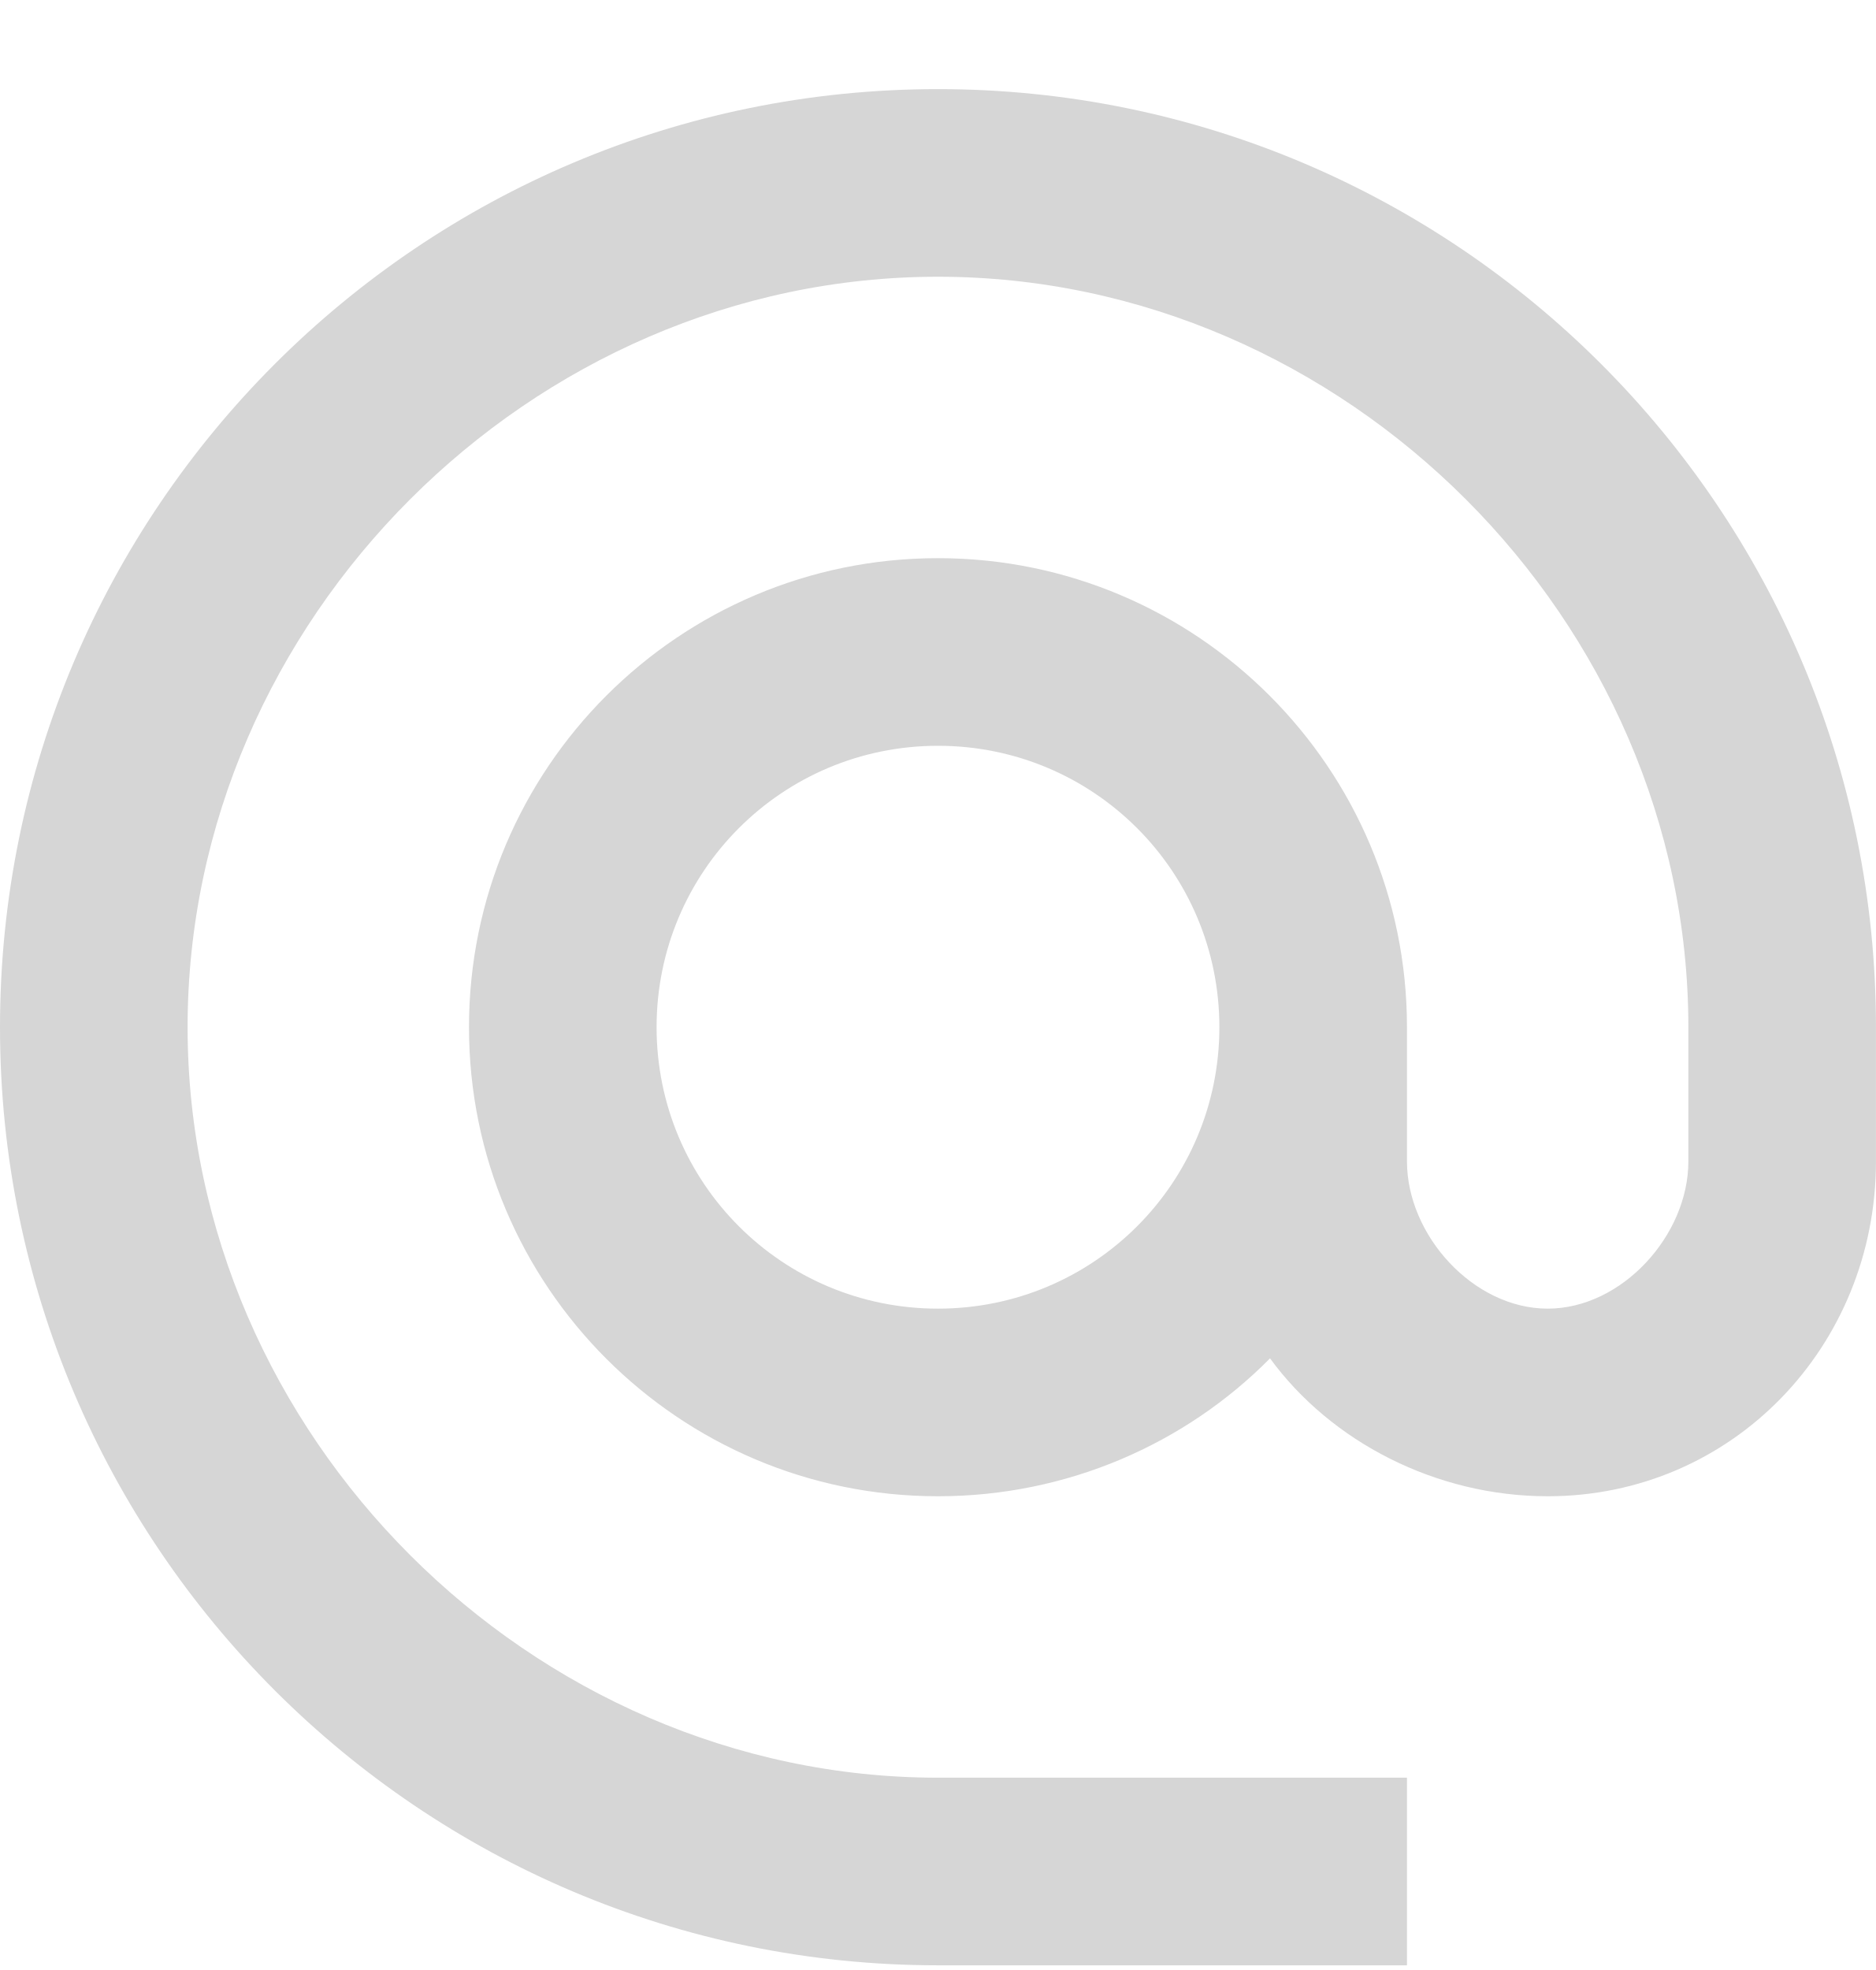
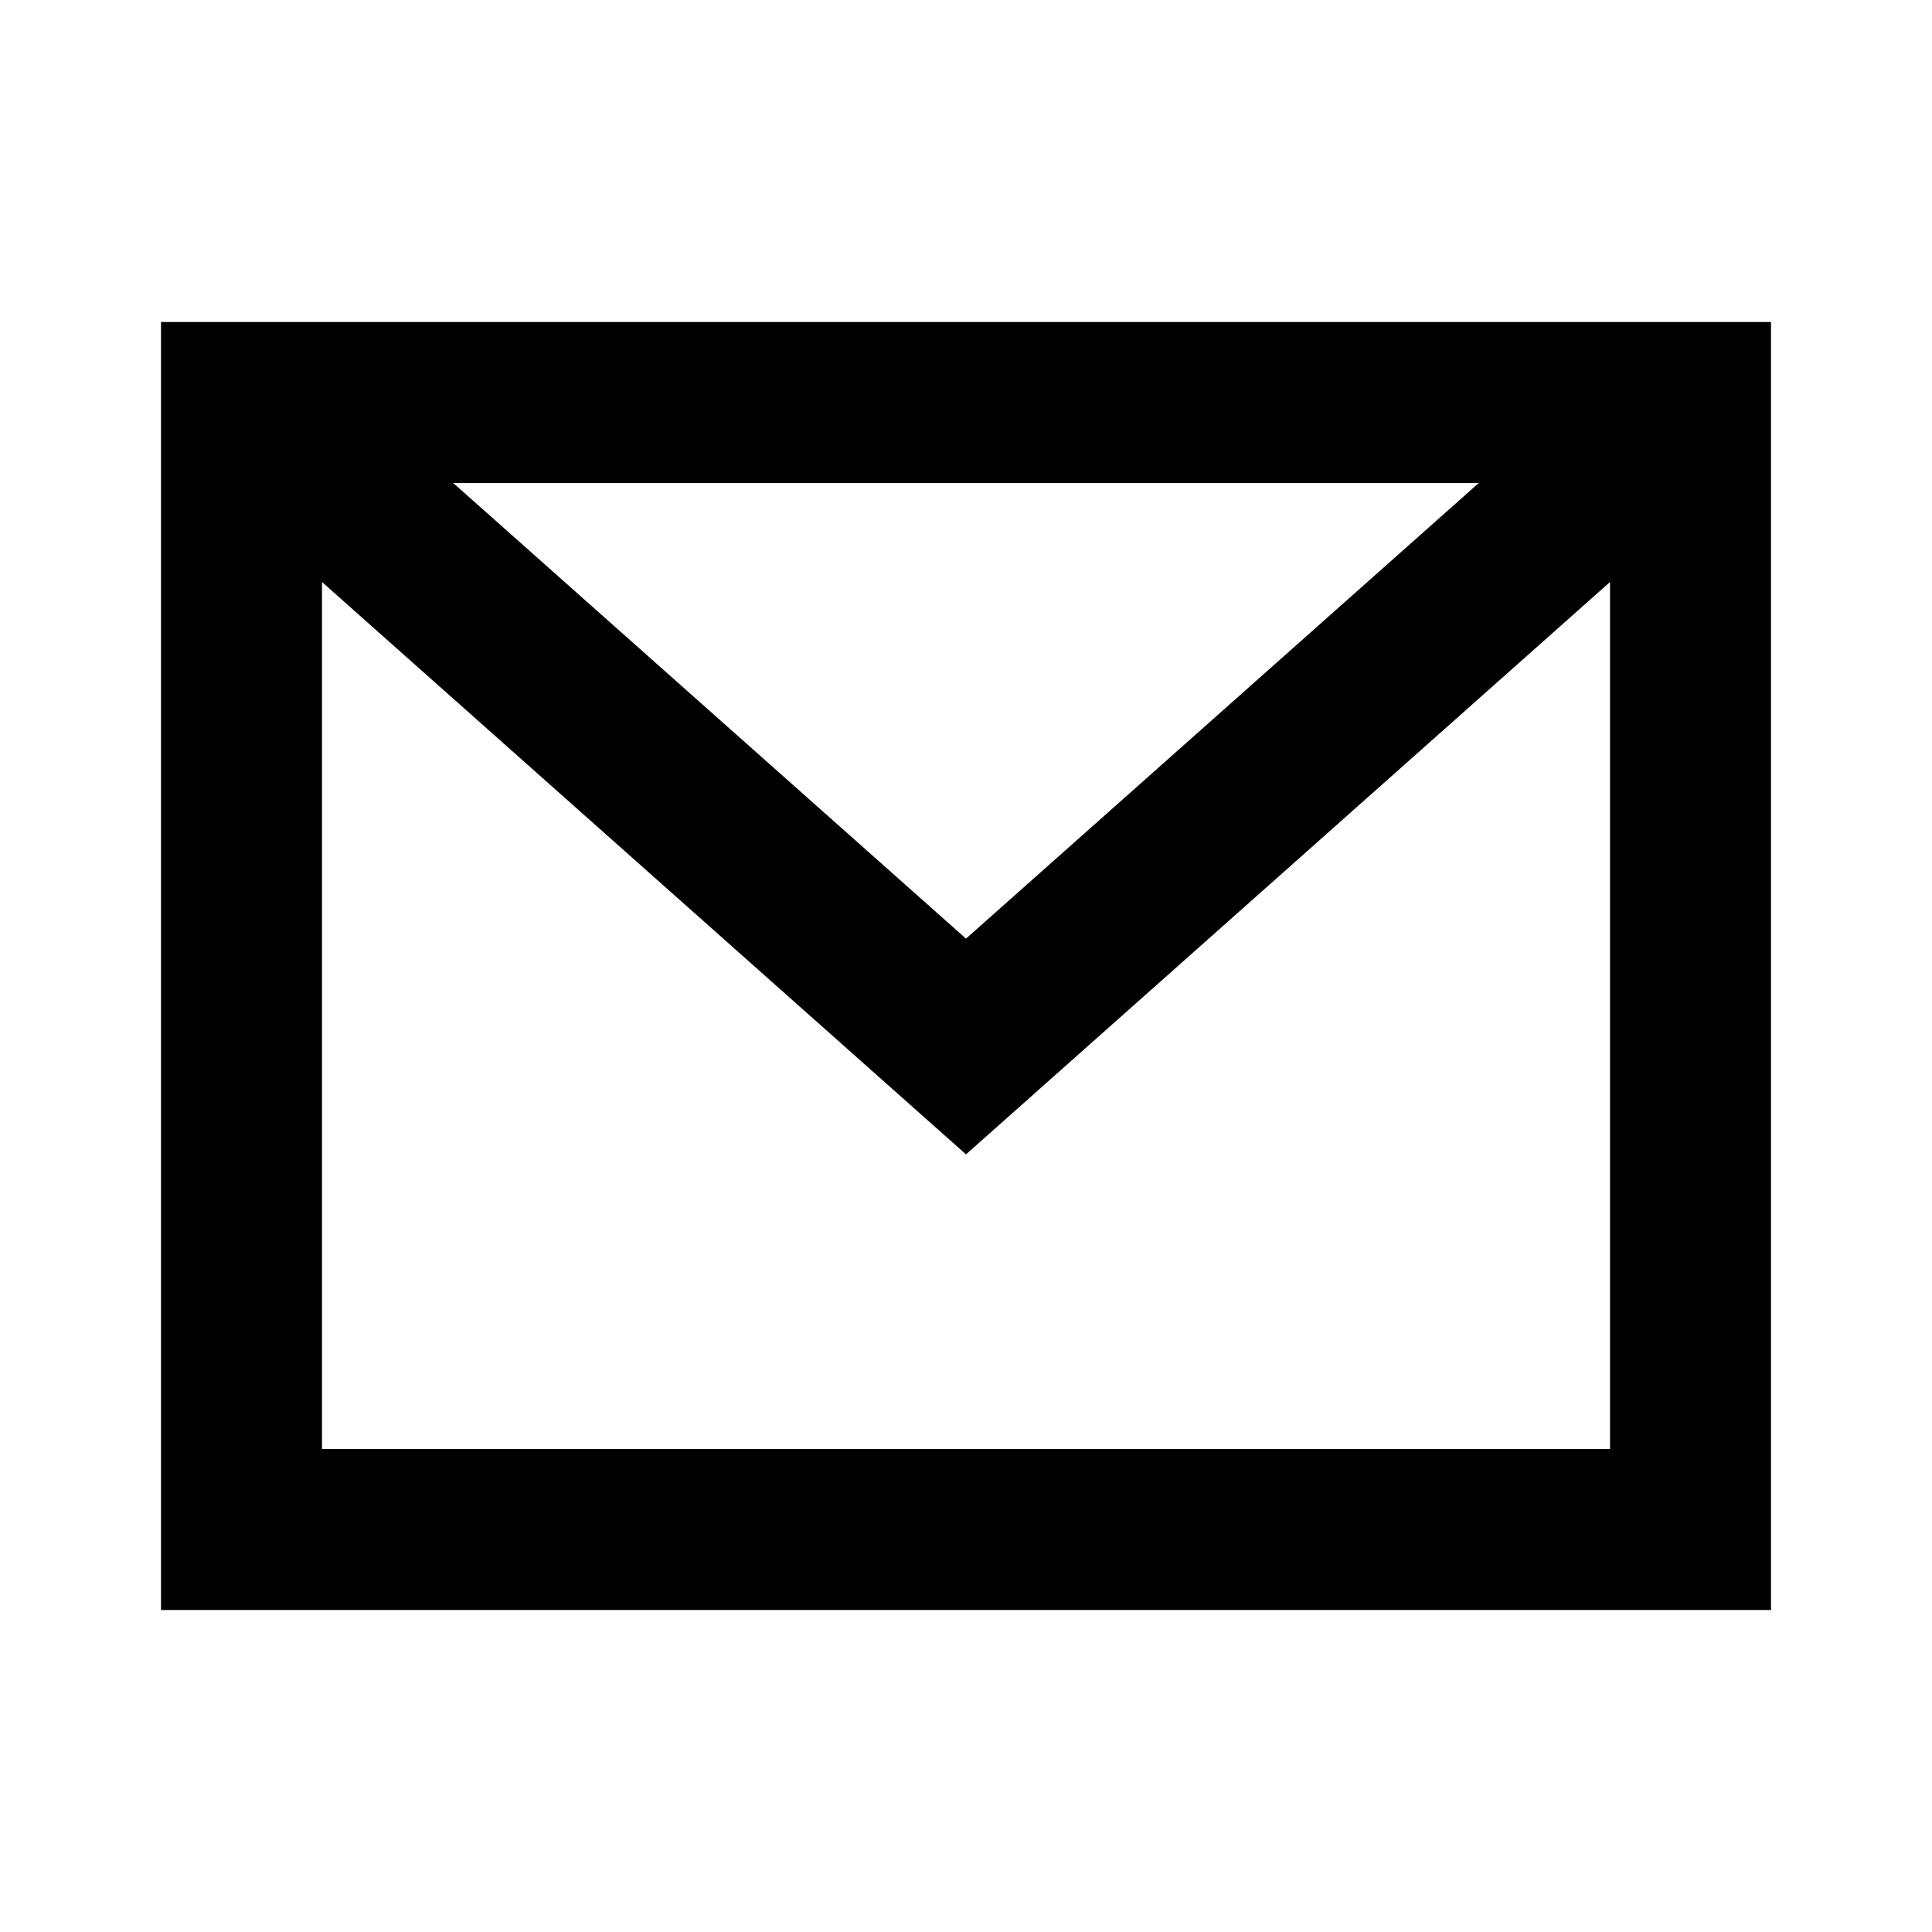
- <svg xmlns="http://www.w3.org/2000/svg" width="100px" height="auto" viewBox="0 0 20 21" version="1.1">
-   <g id="Icons" stroke="none" stroke-width="1" fill="none" fill-rule="evenodd">
-     <g id="Two-Tone" transform="translate(-102, -1217)">
-       <g id="Communication" transform="translate(100, 1162)">
-         <g id="Two-Tone-/-Communication-/-alternate_email" transform="translate(0, 54)">
-           <g>
-             <polygon id="Path" points="0 0 24 0 24 24 0 24" />
-             <path d="M12,21.95 L17,21.95 L17,19.95 L12,19.95 C7.66,19.95 4,16.29 4,11.95 C4,7.61 7.66,3.95 12,3.95 C16.34,3.95 20,7.61 20,11.95 L20,13.38 C20,14.17 19.29,14.95 18.5,14.95 C17.71,14.95 17,14.17 17,13.38 L17,11.95 C17,9.19 14.76,6.95 12,6.95 C9.24,6.95 7,9.19 7,11.95 C7,14.71 9.24,16.95 12,16.95 C13.38,16.95 14.64,16.39 15.54,15.48 C16.19,16.37 17.31,16.95 18.5,16.95 C20.47,16.95 22,15.35 22,13.38 L22,11.95 C22,6.43 17.52,1.95 12,1.95 C6.48,1.95 2,6.43 2,11.95 C2,17.47 6.48,21.95 12,21.95 Z M12,14.95 C10.34,14.95 9,13.61 9,11.95 C9,10.29 10.34,8.95 12,8.95 C13.66,8.95 15,10.29 15,11.95 C15,13.61 13.66,14.95 12,14.95 Z" id="🔹-Primary-Color" fill="#d6d6d6" />
-           </g>
-         </g>
-       </g>
+ <svg xmlns="http://www.w3.org/2000/svg" width="850px" height="850px" viewBox="0 0 512 512" version="1.1">
+   <g id="Page-1" stroke="none" stroke-width="1" fill="none" fill-rule="evenodd">
+     <g id="email" fill="#000000" transform="translate(42.66667, 85.33333)">
+       <path d="M3.55271368e-14,1.42108547e-14 L3.55271368e-14,341.333 L426.667,341.333 L426.667,1.42108547e-14 L3.55271368e-14,1.42108547e-14 Z M349.227,42.667 L213.333,163.413 L77.44,42.667 L349.227,42.667 Z M42.667,298.667 L42.667,68.907 L213.333,220.587 L384,68.907 L384,298.667 L42.667,298.667 Z">
+ 
+ </path>
    </g>
  </g>
</svg>
